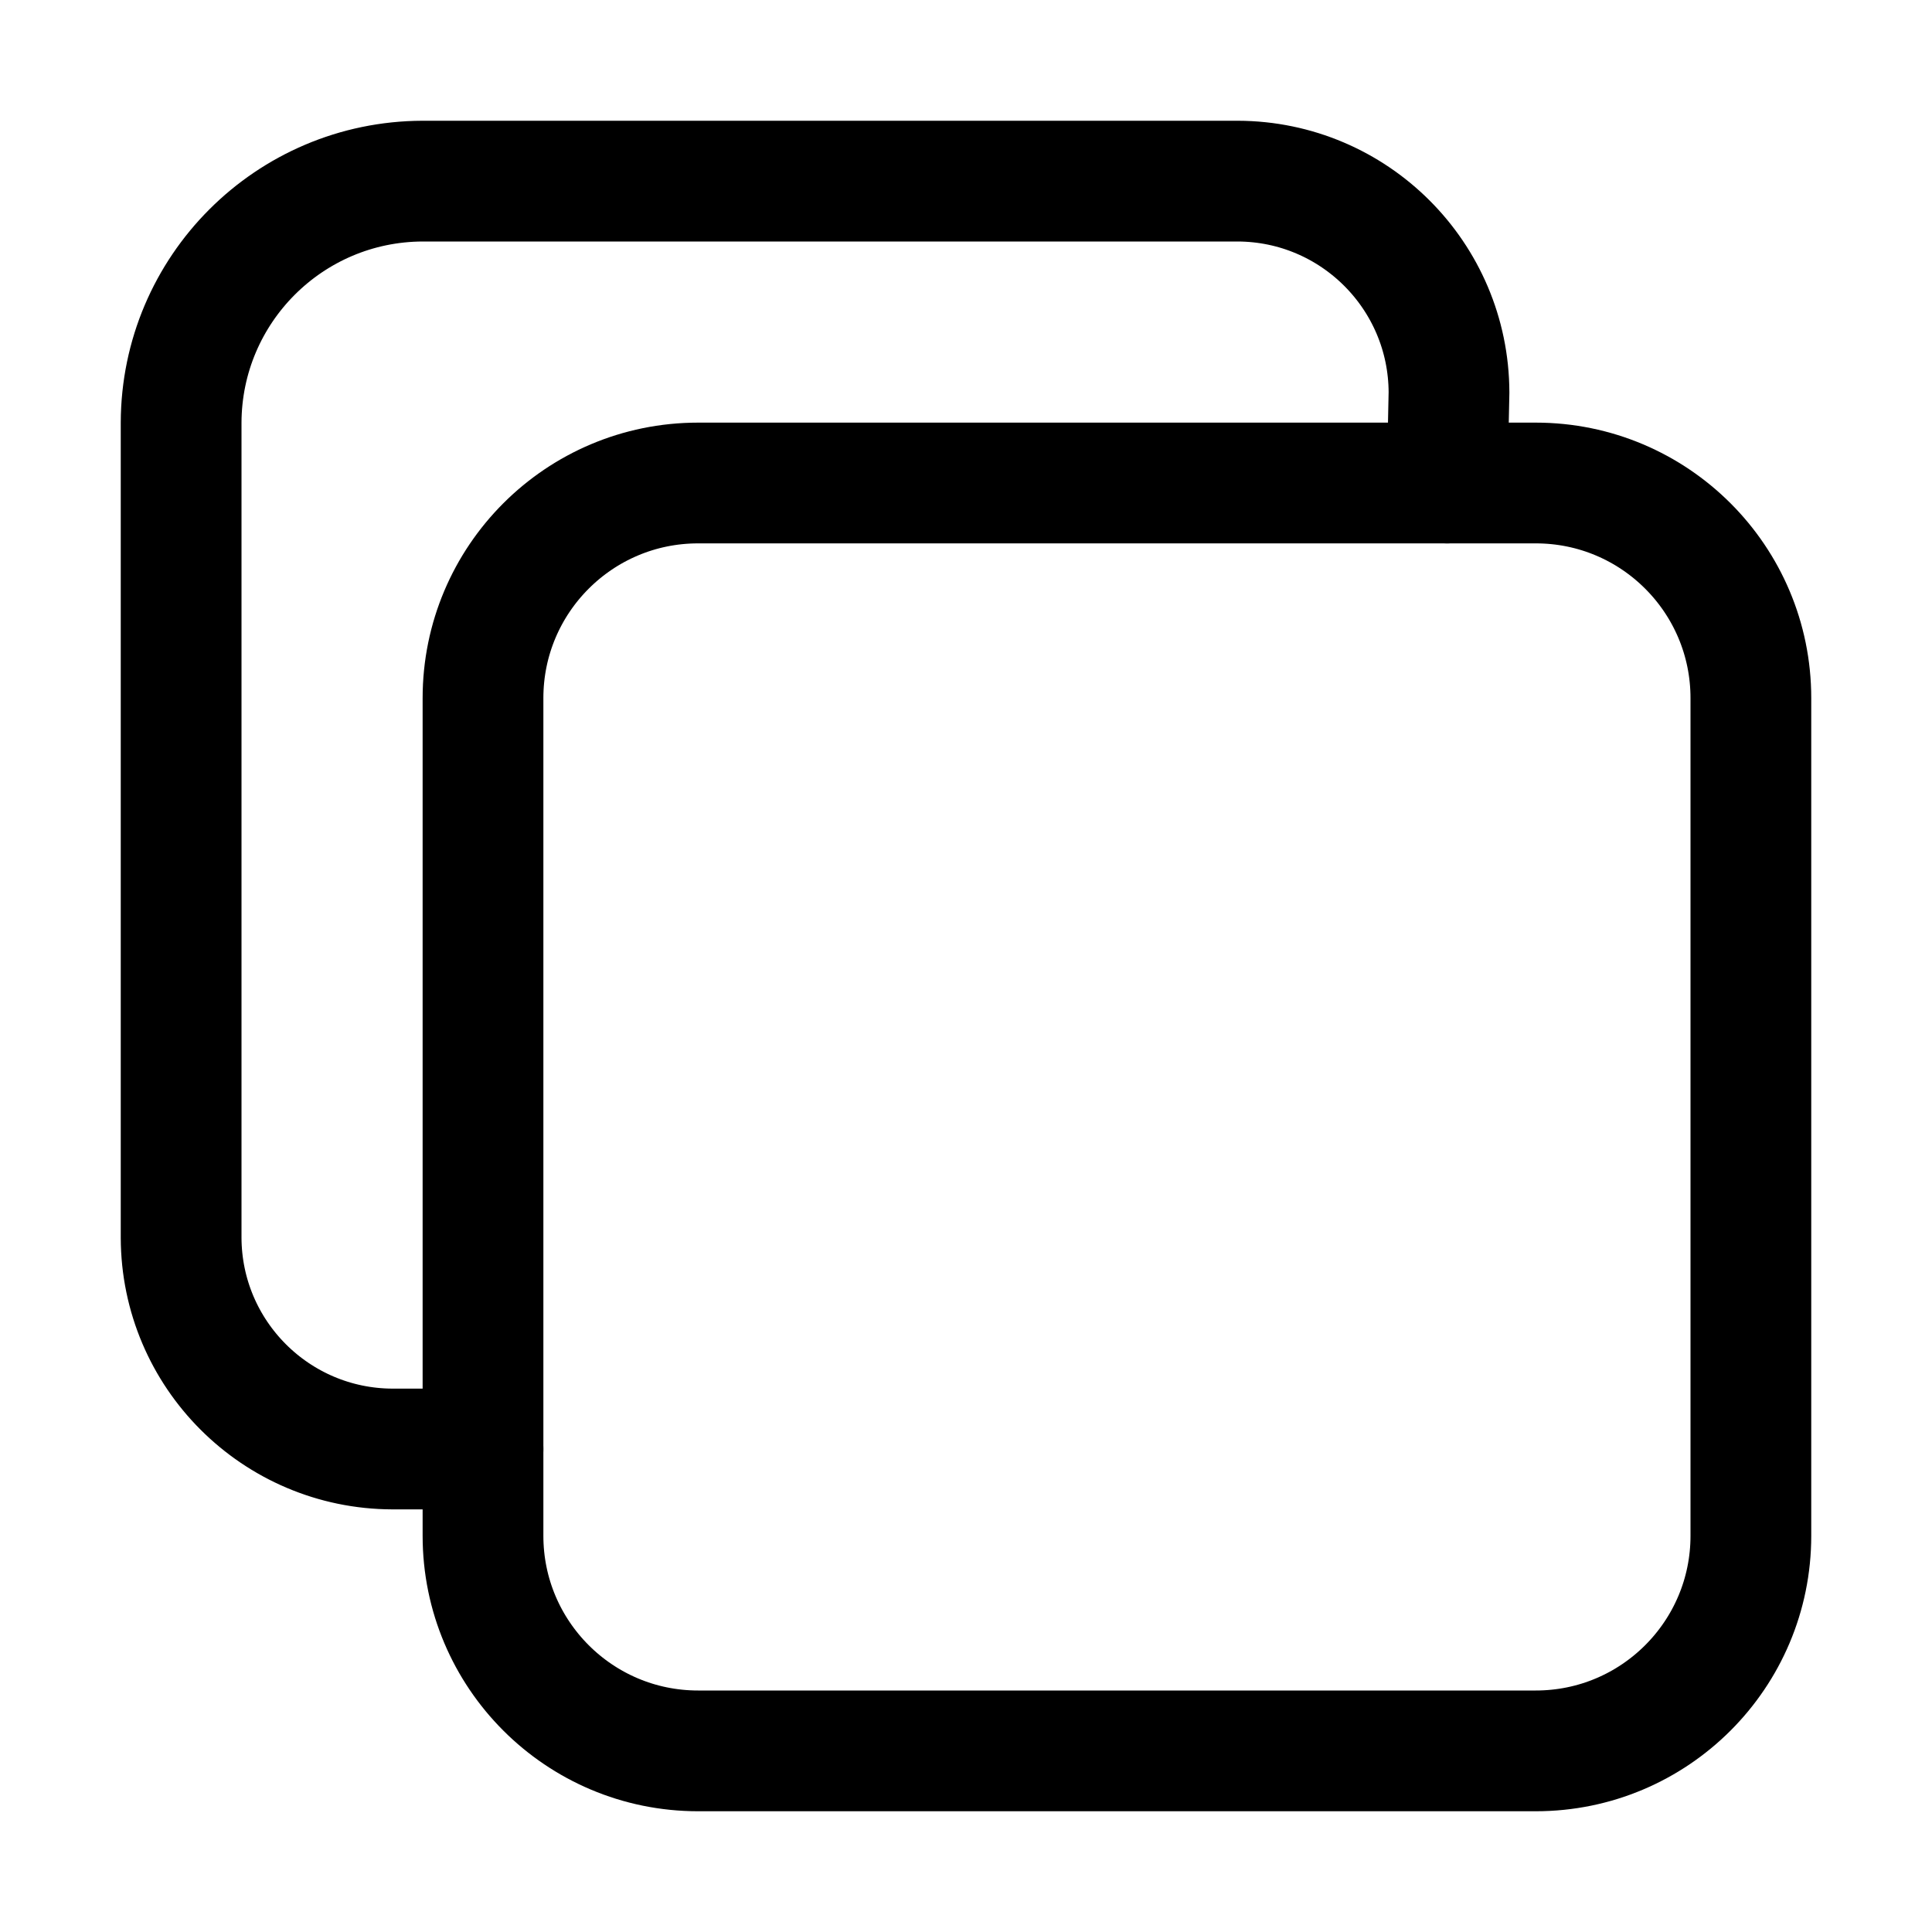
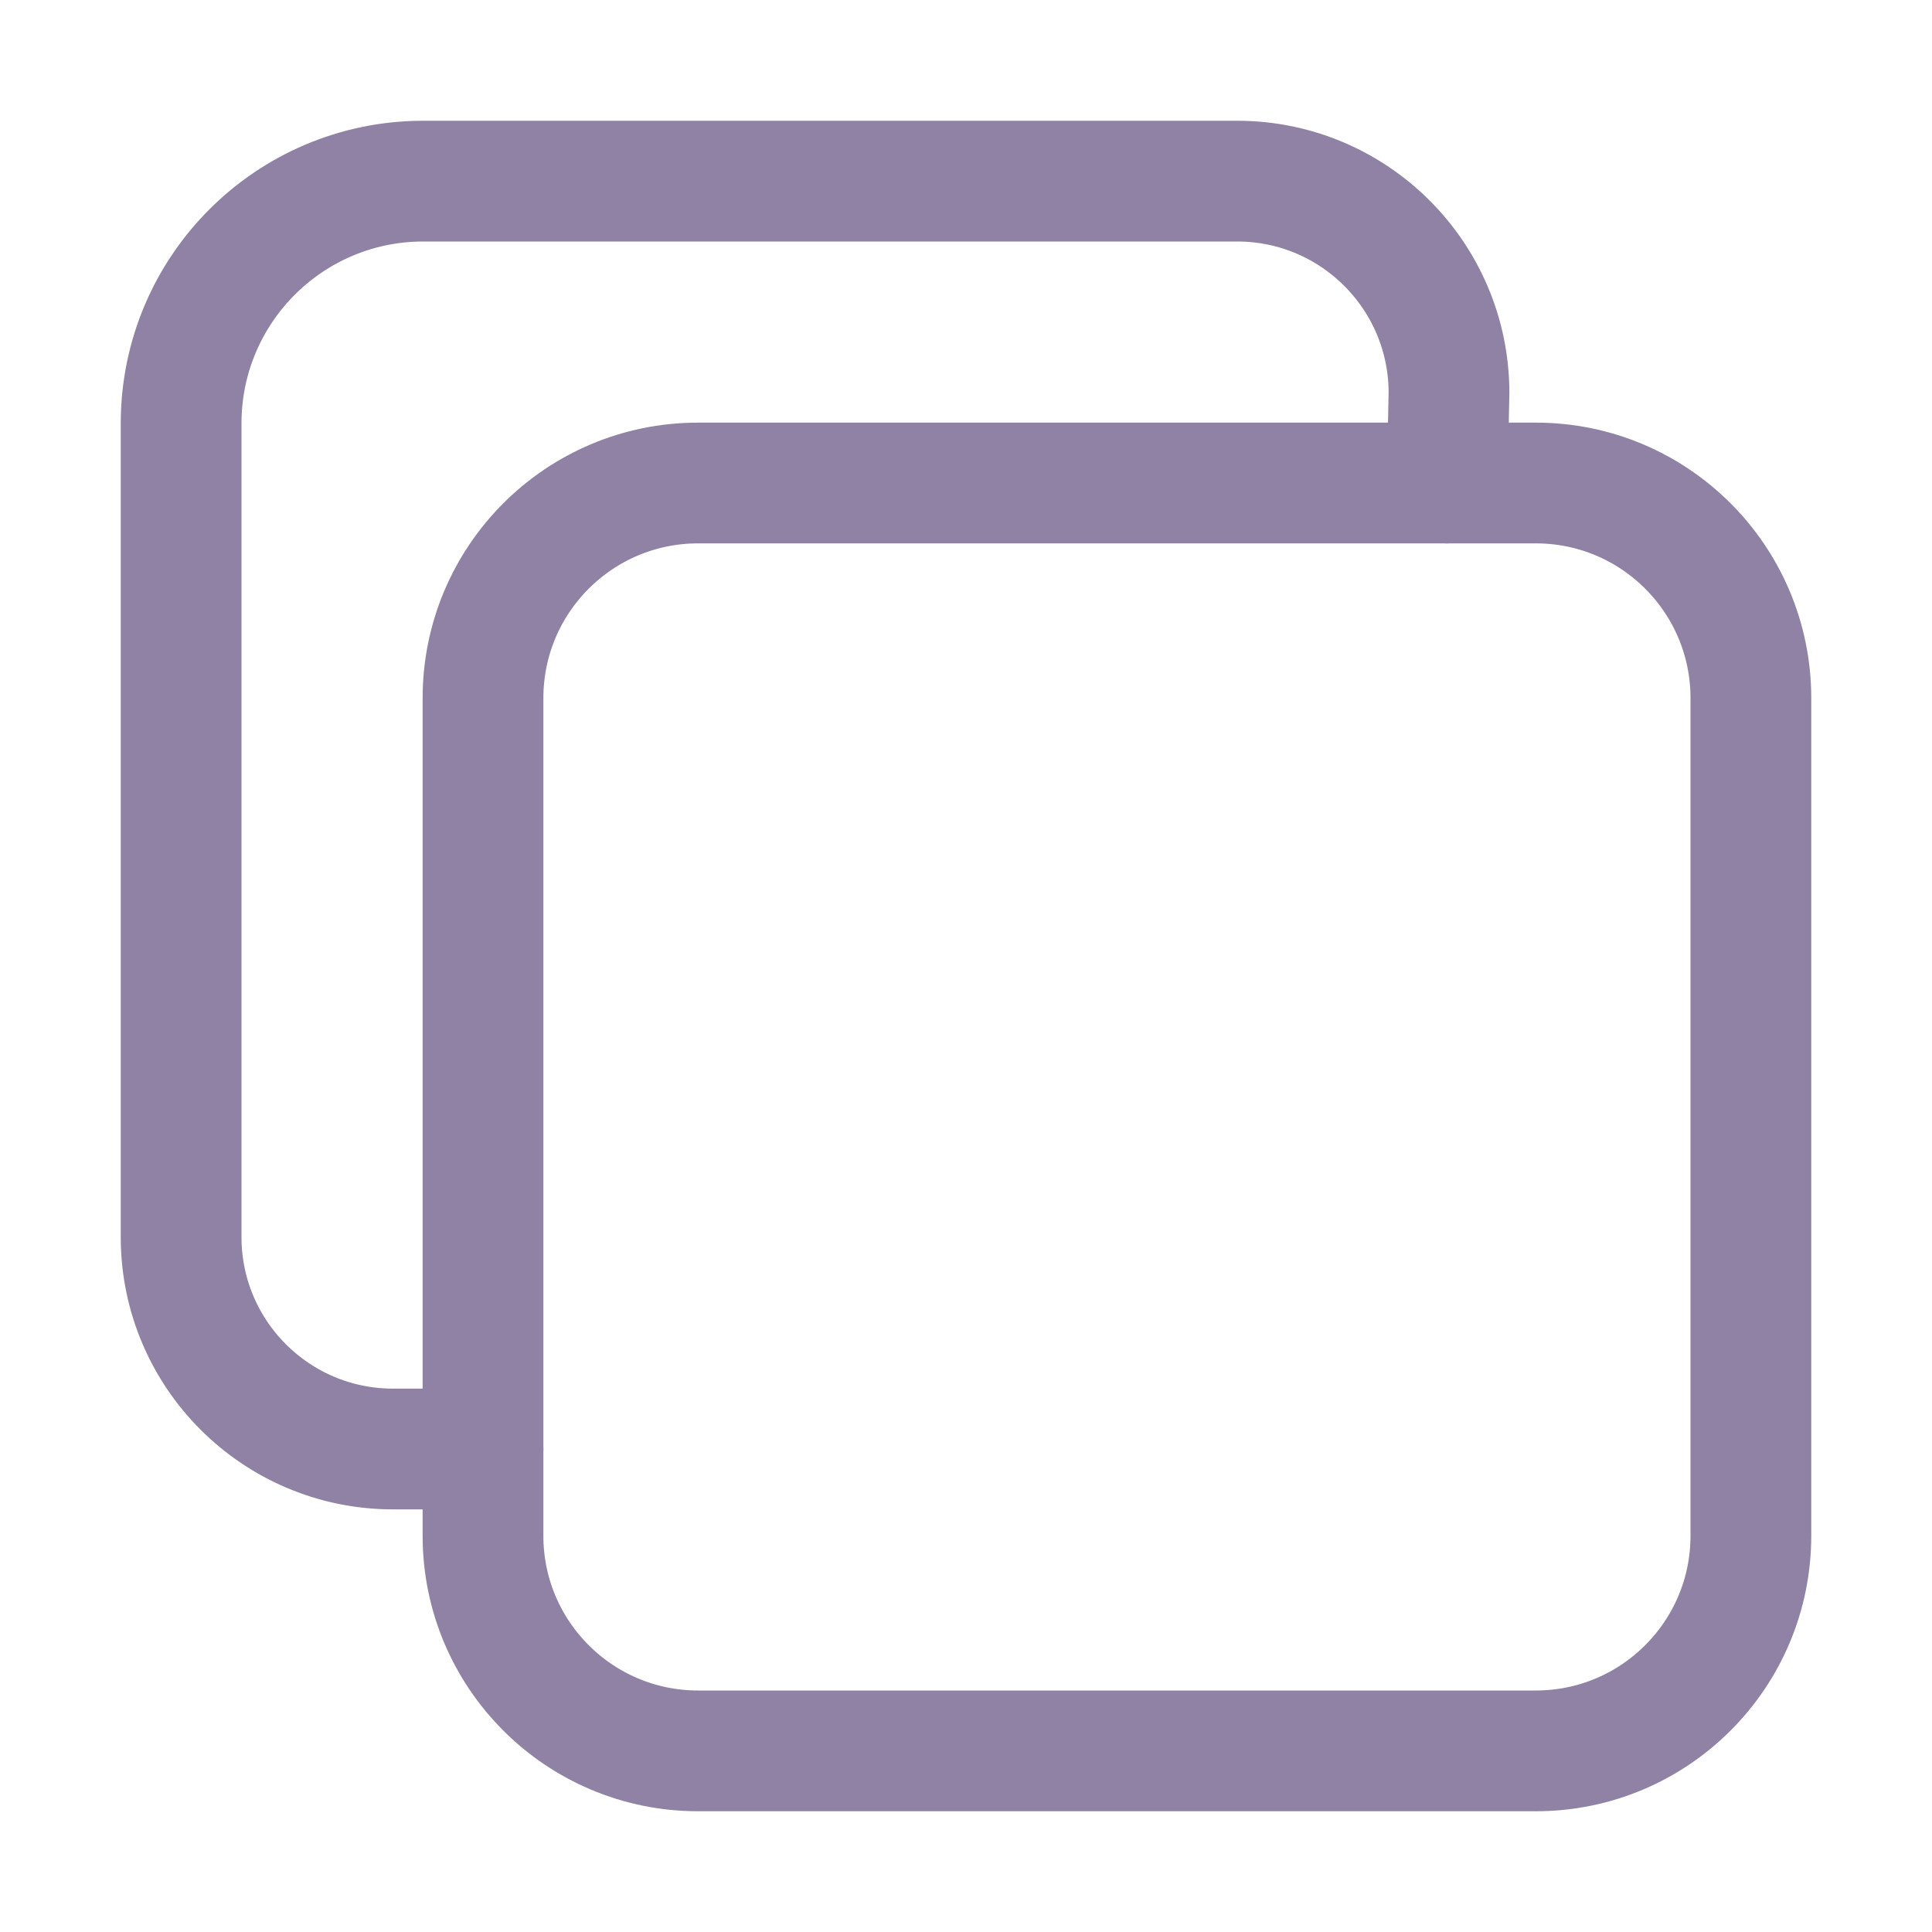
<svg xmlns="http://www.w3.org/2000/svg" width="512" height="512" viewBox="0 0 512 512">
-   <rect x="128" y="128" width="336" height="336" rx="57" ry="57" style="fill:none;stroke:#000;stroke-linejoin:round;stroke-width:32px" />
-   <path d="M383.5,128l.5-24a56.16,56.16,0,0,0-56-56H112a64.19,64.19,0,0,0-64,64V328a56.16,56.16,0,0,0,56,56h24" style="fill:none;stroke:#000;stroke-linecap:round;stroke-linejoin:round;stroke-width:32px" />
+   <rect x="128" y="128" width="336" height="336" rx="57" ry="57" style="fill:none;stroke:#8f82a5;stroke-linejoin:round;stroke-width:32px" />
+   <path d="M383.5,128l.5-24a56.16,56.16,0,0,0-56-56H112a64.19,64.19,0,0,0-64,64V328a56.16,56.16,0,0,0,56,56h24" style="fill:none;stroke:#8f82a5;stroke-linecap:round;stroke-linejoin:round;stroke-width:32px" />
</svg>
